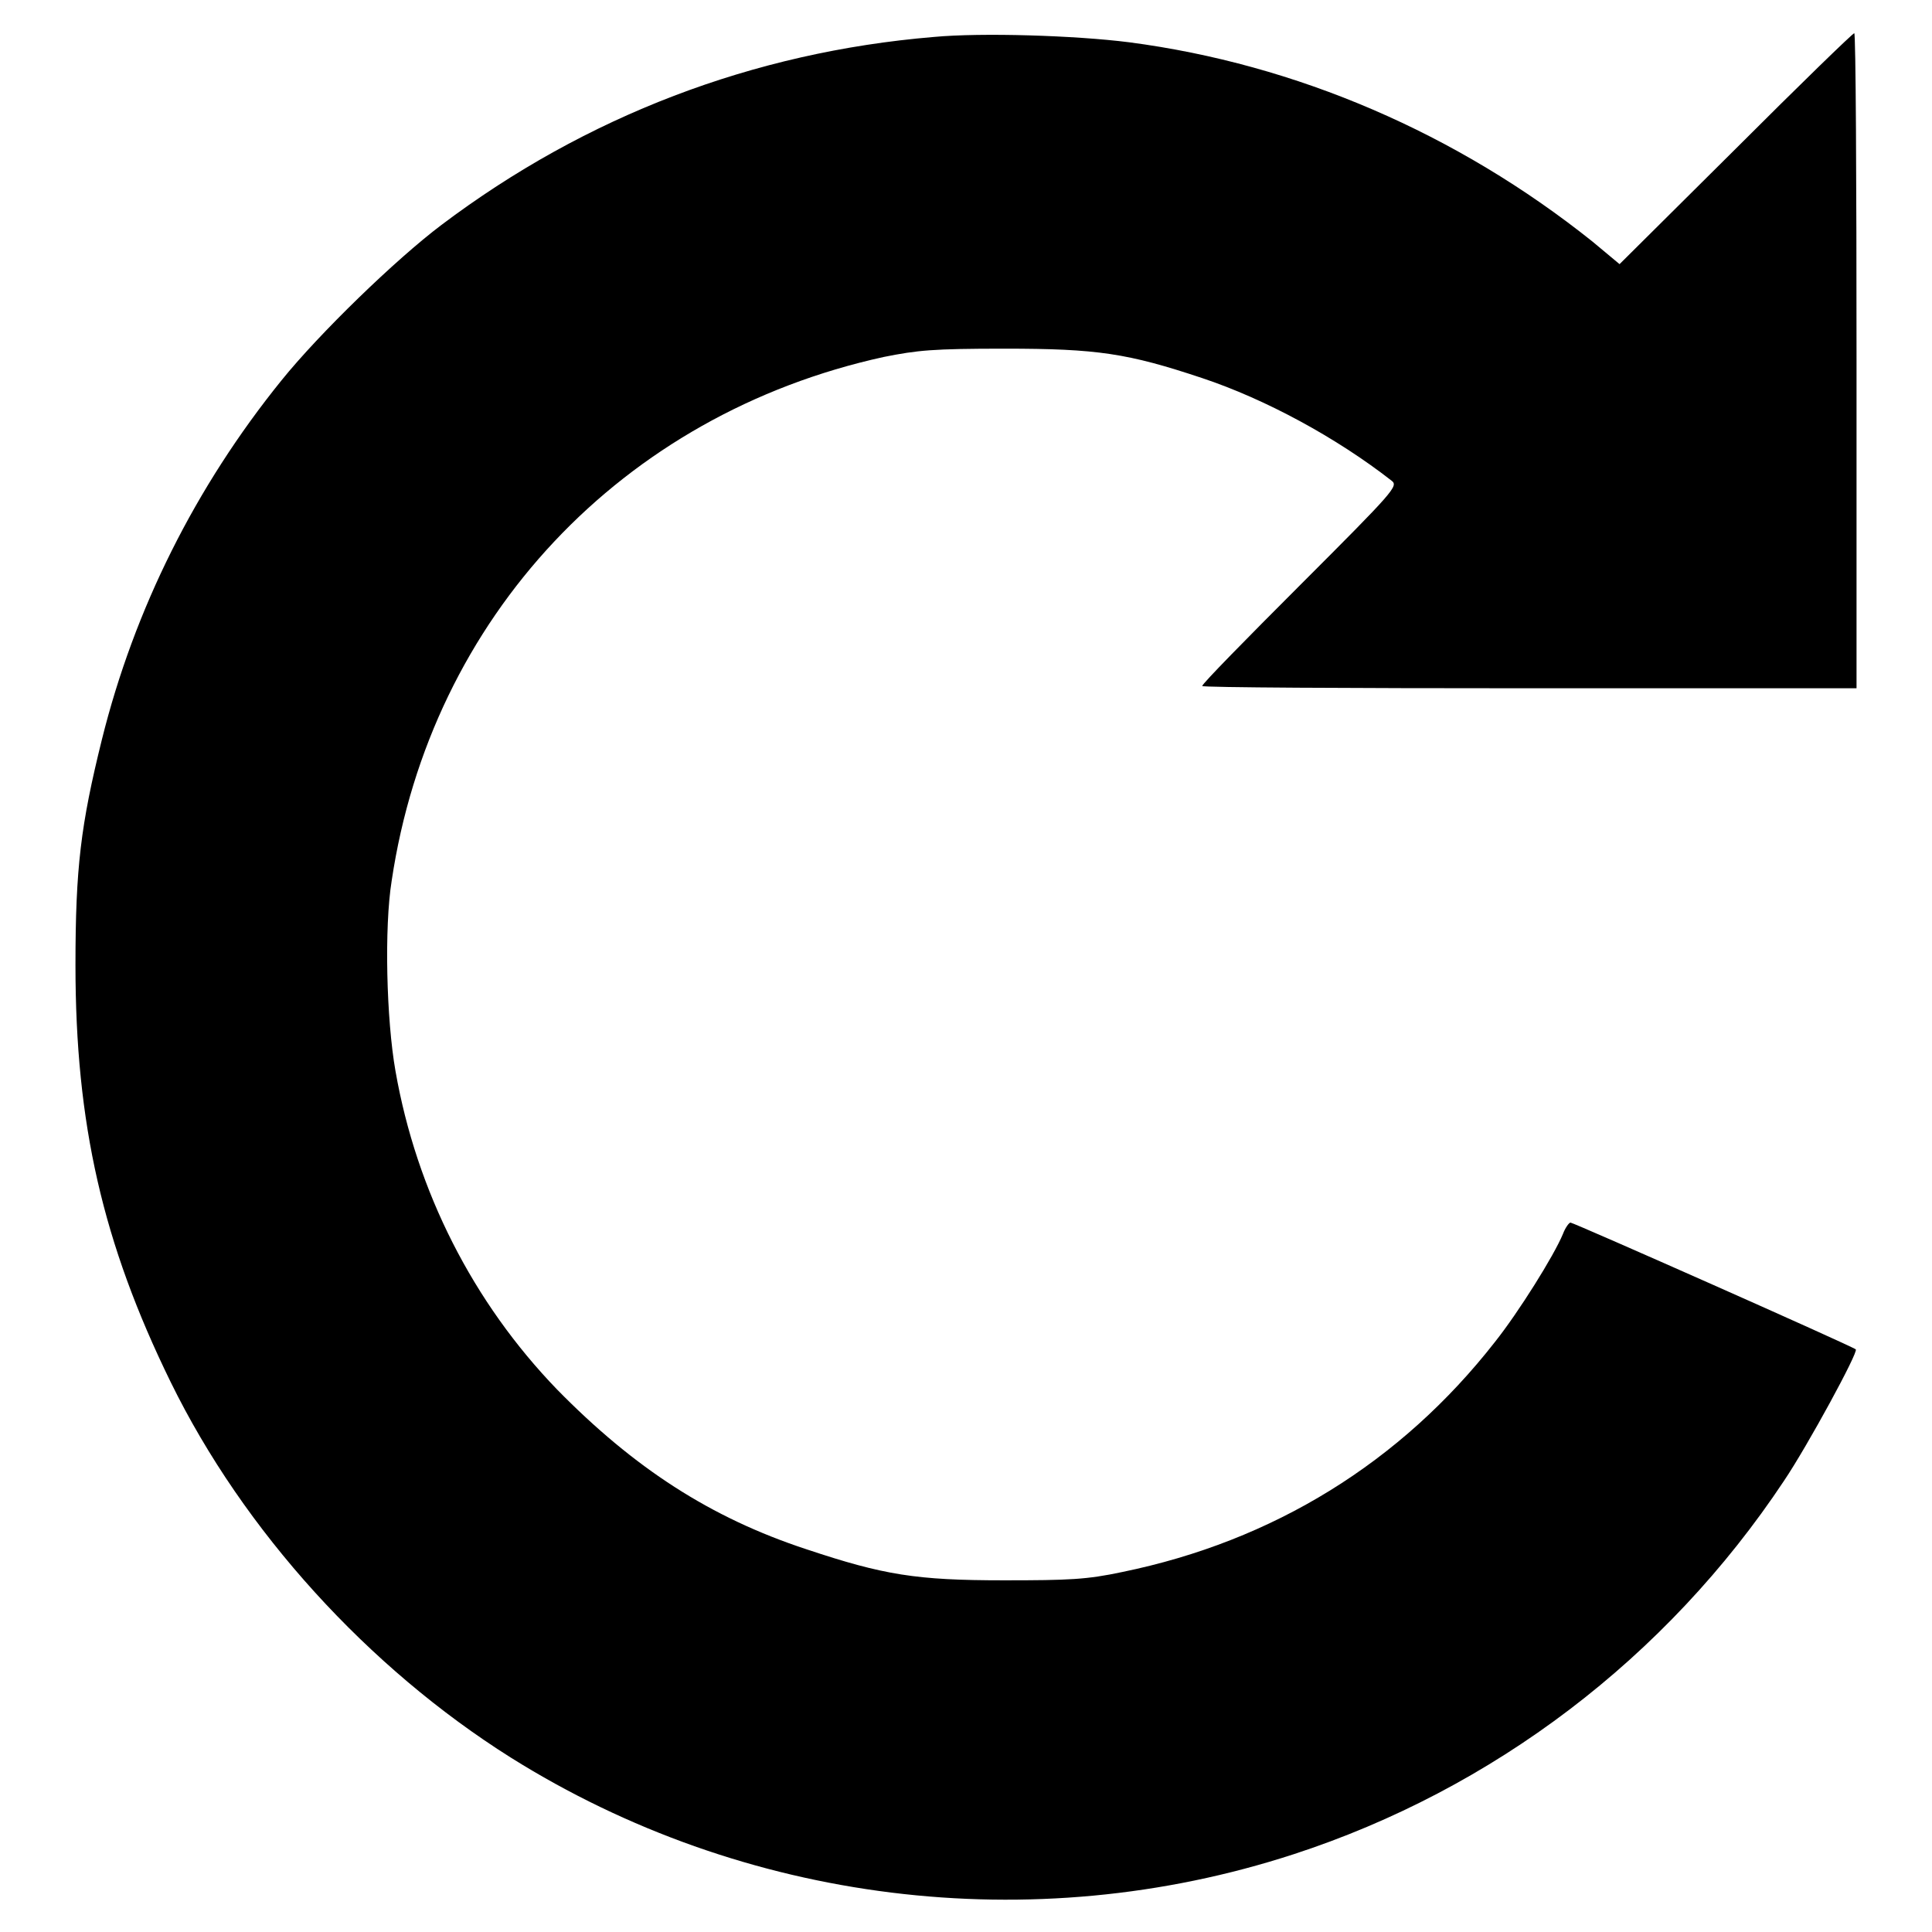
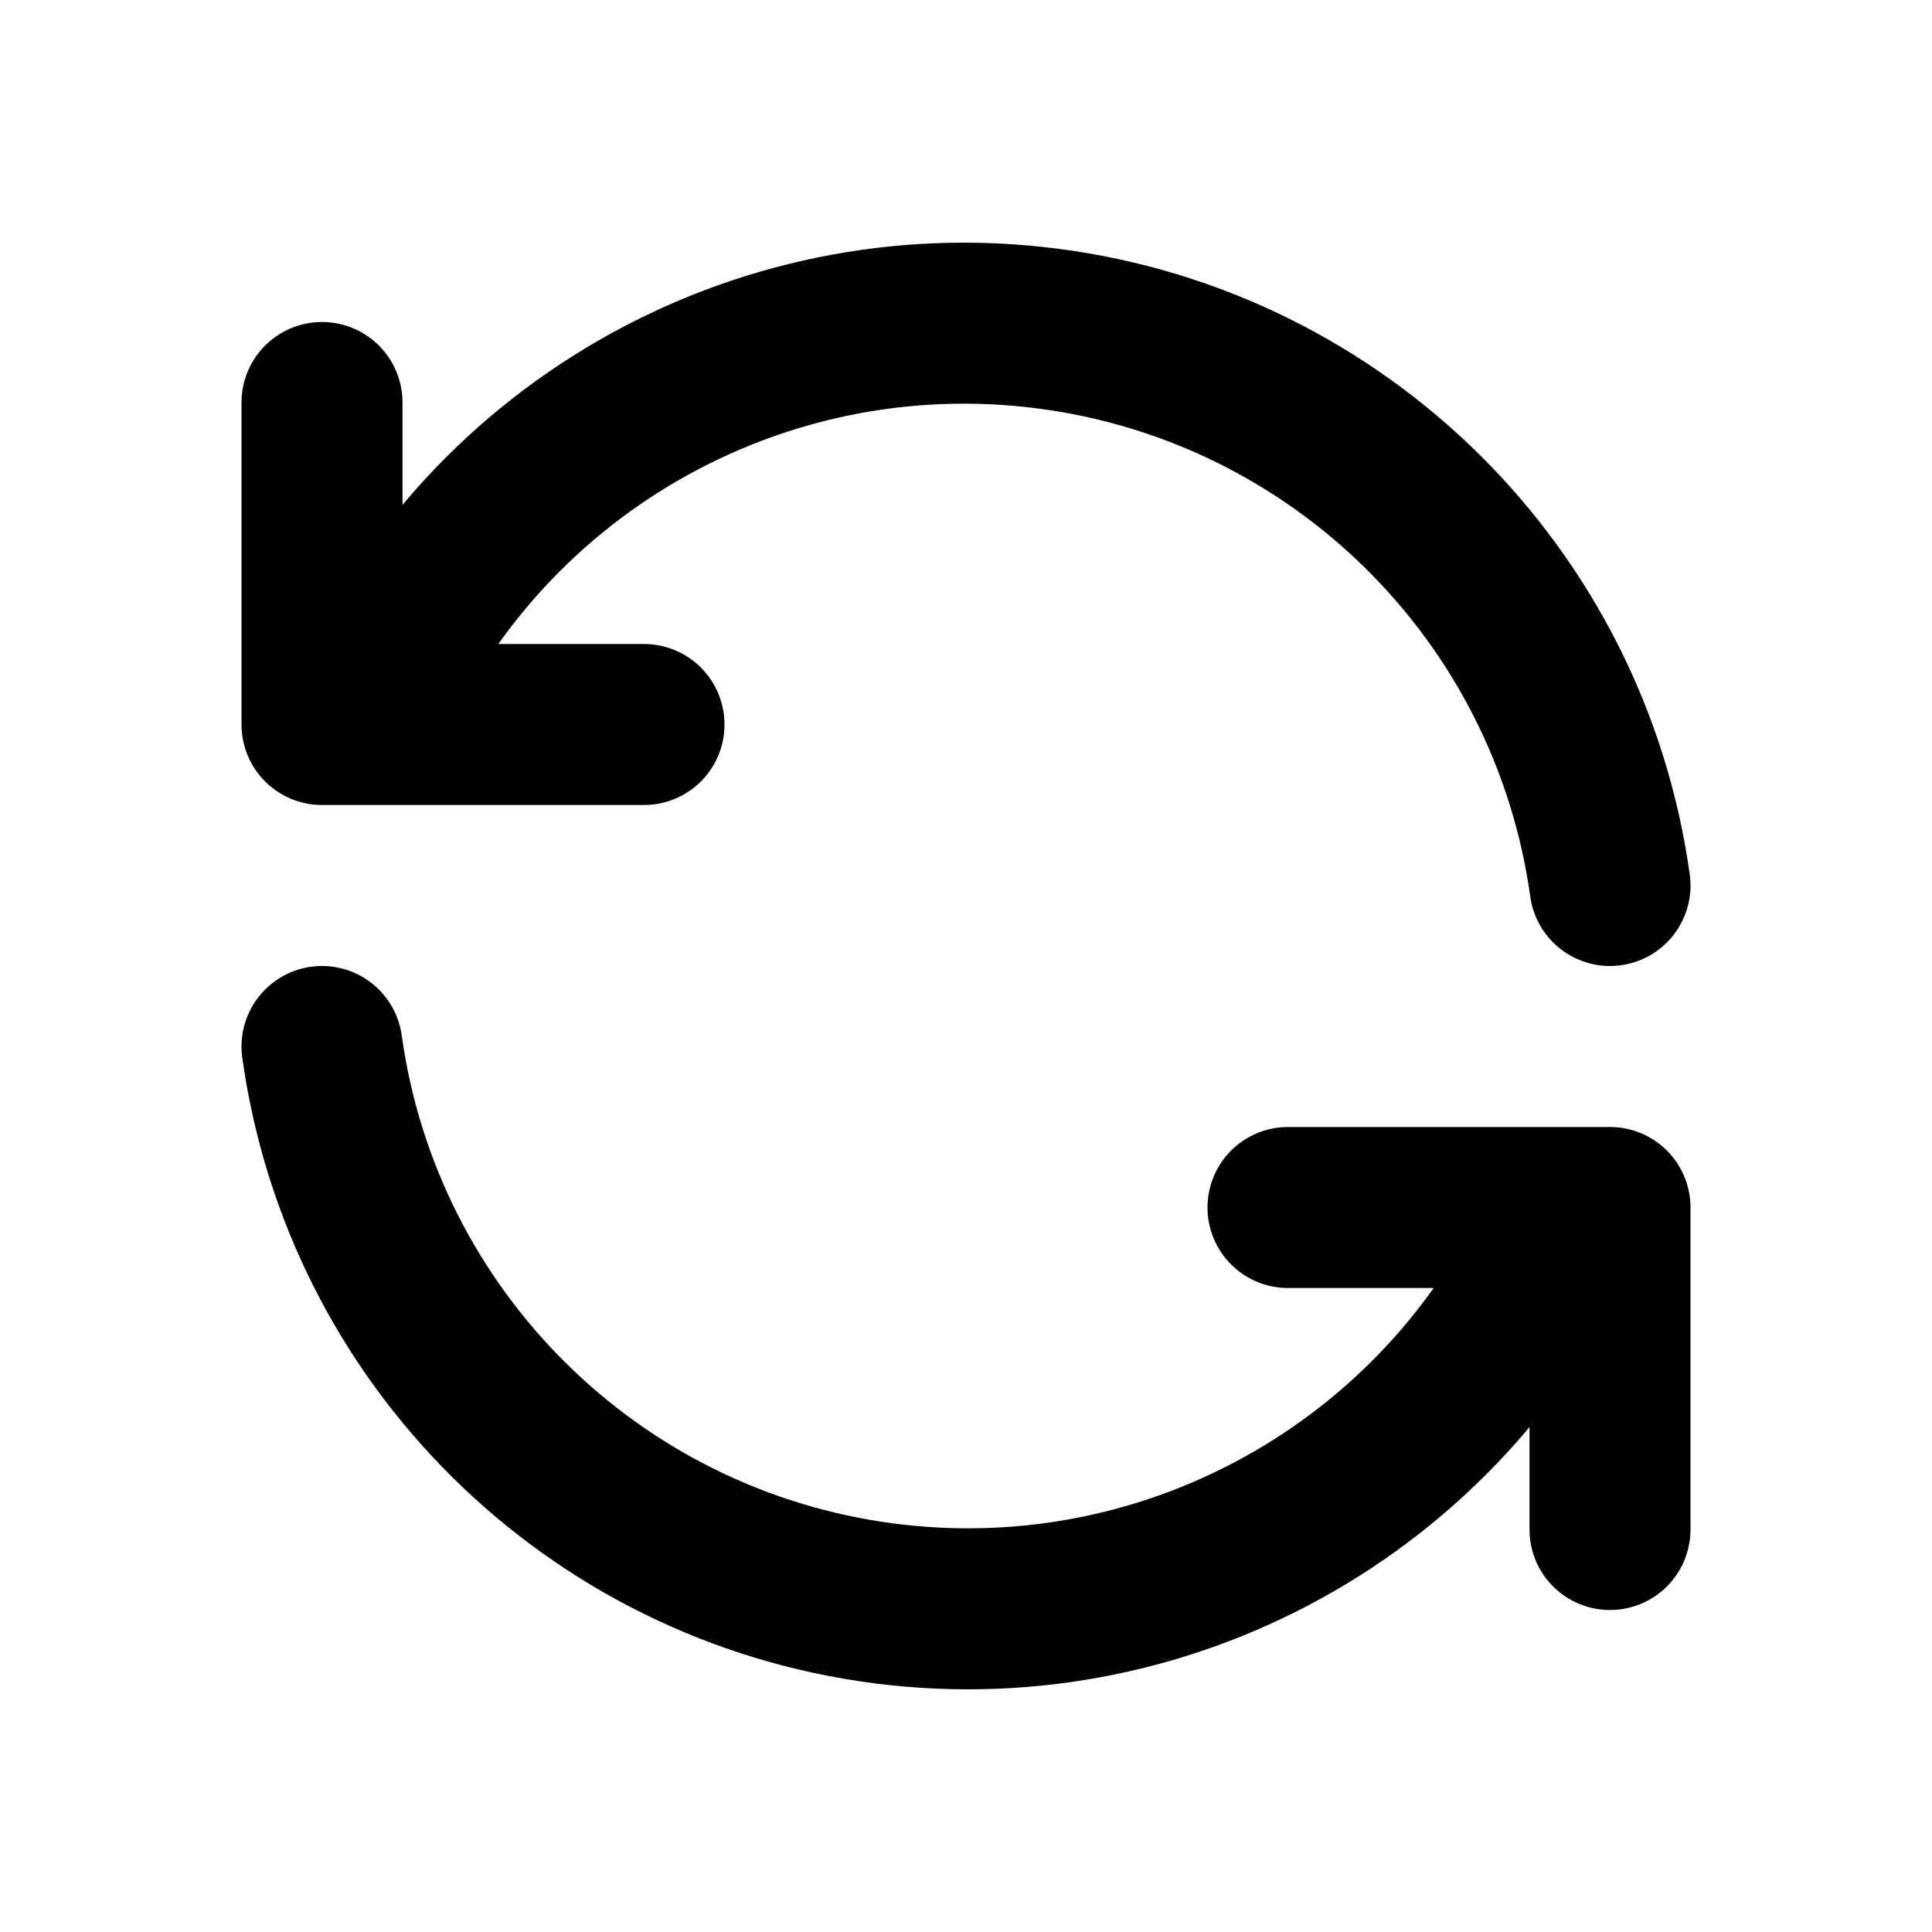
- <svg xmlns="http://www.w3.org/2000/svg" version="1.1" x="0px" y="0px" viewBox="0 0 256 256" enable-background="new 0 0 256 256" xml:space="preserve">
-   <g>
-     <g>
-       <g>
-         <path fill="#000000" d="M123.7,4.9c-23.9,2-46.1,10.5-65.2,24.9c-6.1,4.6-16.2,14.4-21.2,20.6C25.9,64.5,17.8,80.7,13.5,98c-2.8,11.3-3.5,17-3.5,29.9c0,21,3.6,36.8,12.6,55.2c9.7,19.8,26.2,37.9,45.1,49.8c30.8,19.3,69,24.1,103.7,12.8c26.4-8.6,49.4-26,65-49.5c3.1-4.6,9.9-17.1,9.5-17.4c-0.4-0.4-37.4-16.8-37.8-16.8c-0.2,0-0.7,0.7-1,1.5c-1.2,2.9-5.9,10.4-9,14.3c-12.5,16-29.4,26.4-49.4,30.5c-4.7,1-7,1.1-15.7,1.1c-11.6,0-15.9-0.7-26.1-4.1c-12.8-4.2-22.9-10.8-33.1-21.2c-11.1-11.5-18.6-26.2-21.4-42.2c-1.2-6.8-1.5-19-0.5-25.2c5.2-34.9,30.5-61.8,65.2-69.4c4.5-0.9,6.5-1.1,16-1.1c12.3,0,16.3,0.6,26.2,3.9c8.4,2.8,17.8,7.9,25.1,13.6c0.9,0.7,0.4,1.3-12.1,13.8c-7.1,7.1-13,13.1-13,13.4c0,0.2,19.4,0.3,43.3,0.3H246V47.7c0-23.8-0.1-43.3-0.3-43.3c-0.2,0-7.3,6.9-15.7,15.3L214.6,35L211,32c-17.9-14.3-39.2-23.5-61.4-26.4C142.5,4.7,130.1,4.3,123.7,4.9z" />
-       </g>
-     </g>
-   </g>
+ <svg xmlns="http://www.w3.org/2000/svg" width="24" height="24" viewBox="0 0 24 24" fill="none" stroke="currentColor" stroke-width="2" stroke-linecap="round" stroke-linejoin="round" class="icon icon-tabler icons-tabler-outline icon-tabler-refresh">
+   <path stroke="none" d="M0 0h24v24H0z" fill="none" />
+   <path d="M20 11a8.1 8.1 0 0 0 -15.5 -2m-.5 -4v4h4" />
+   <path d="M4 13a8.1 8.1 0 0 0 15.5 2m.5 4v-4h-4" />
</svg>
